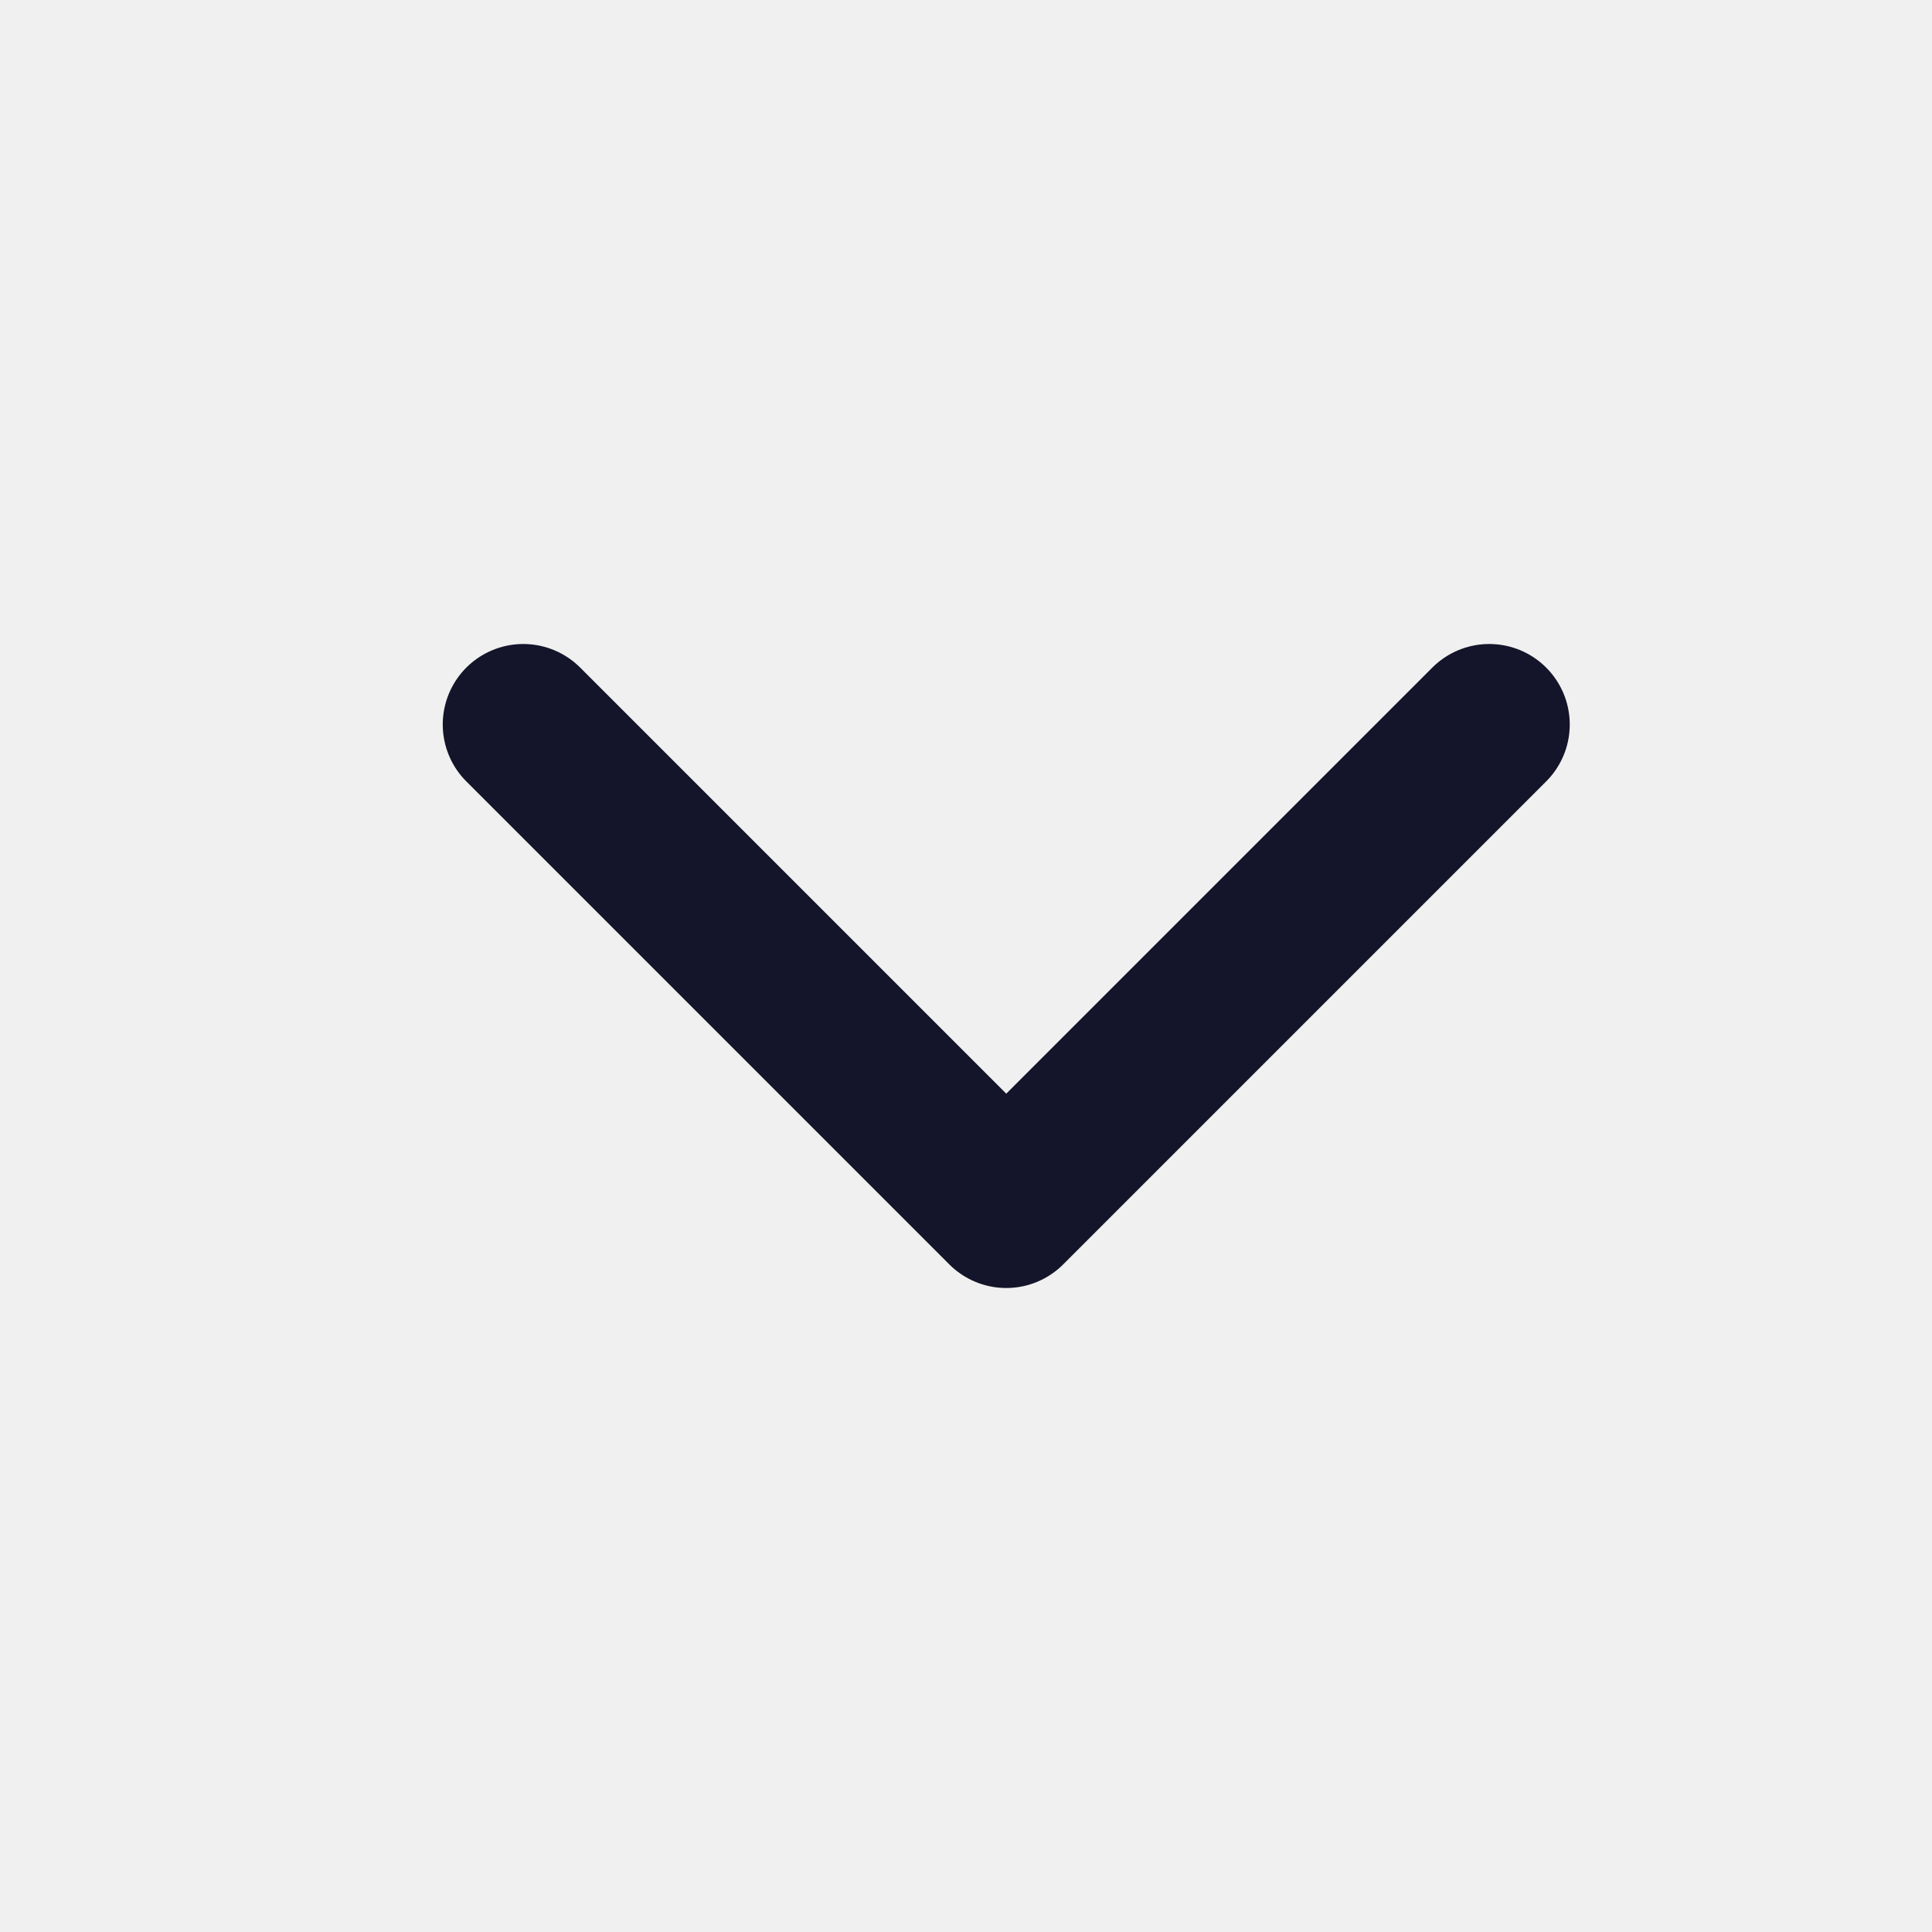
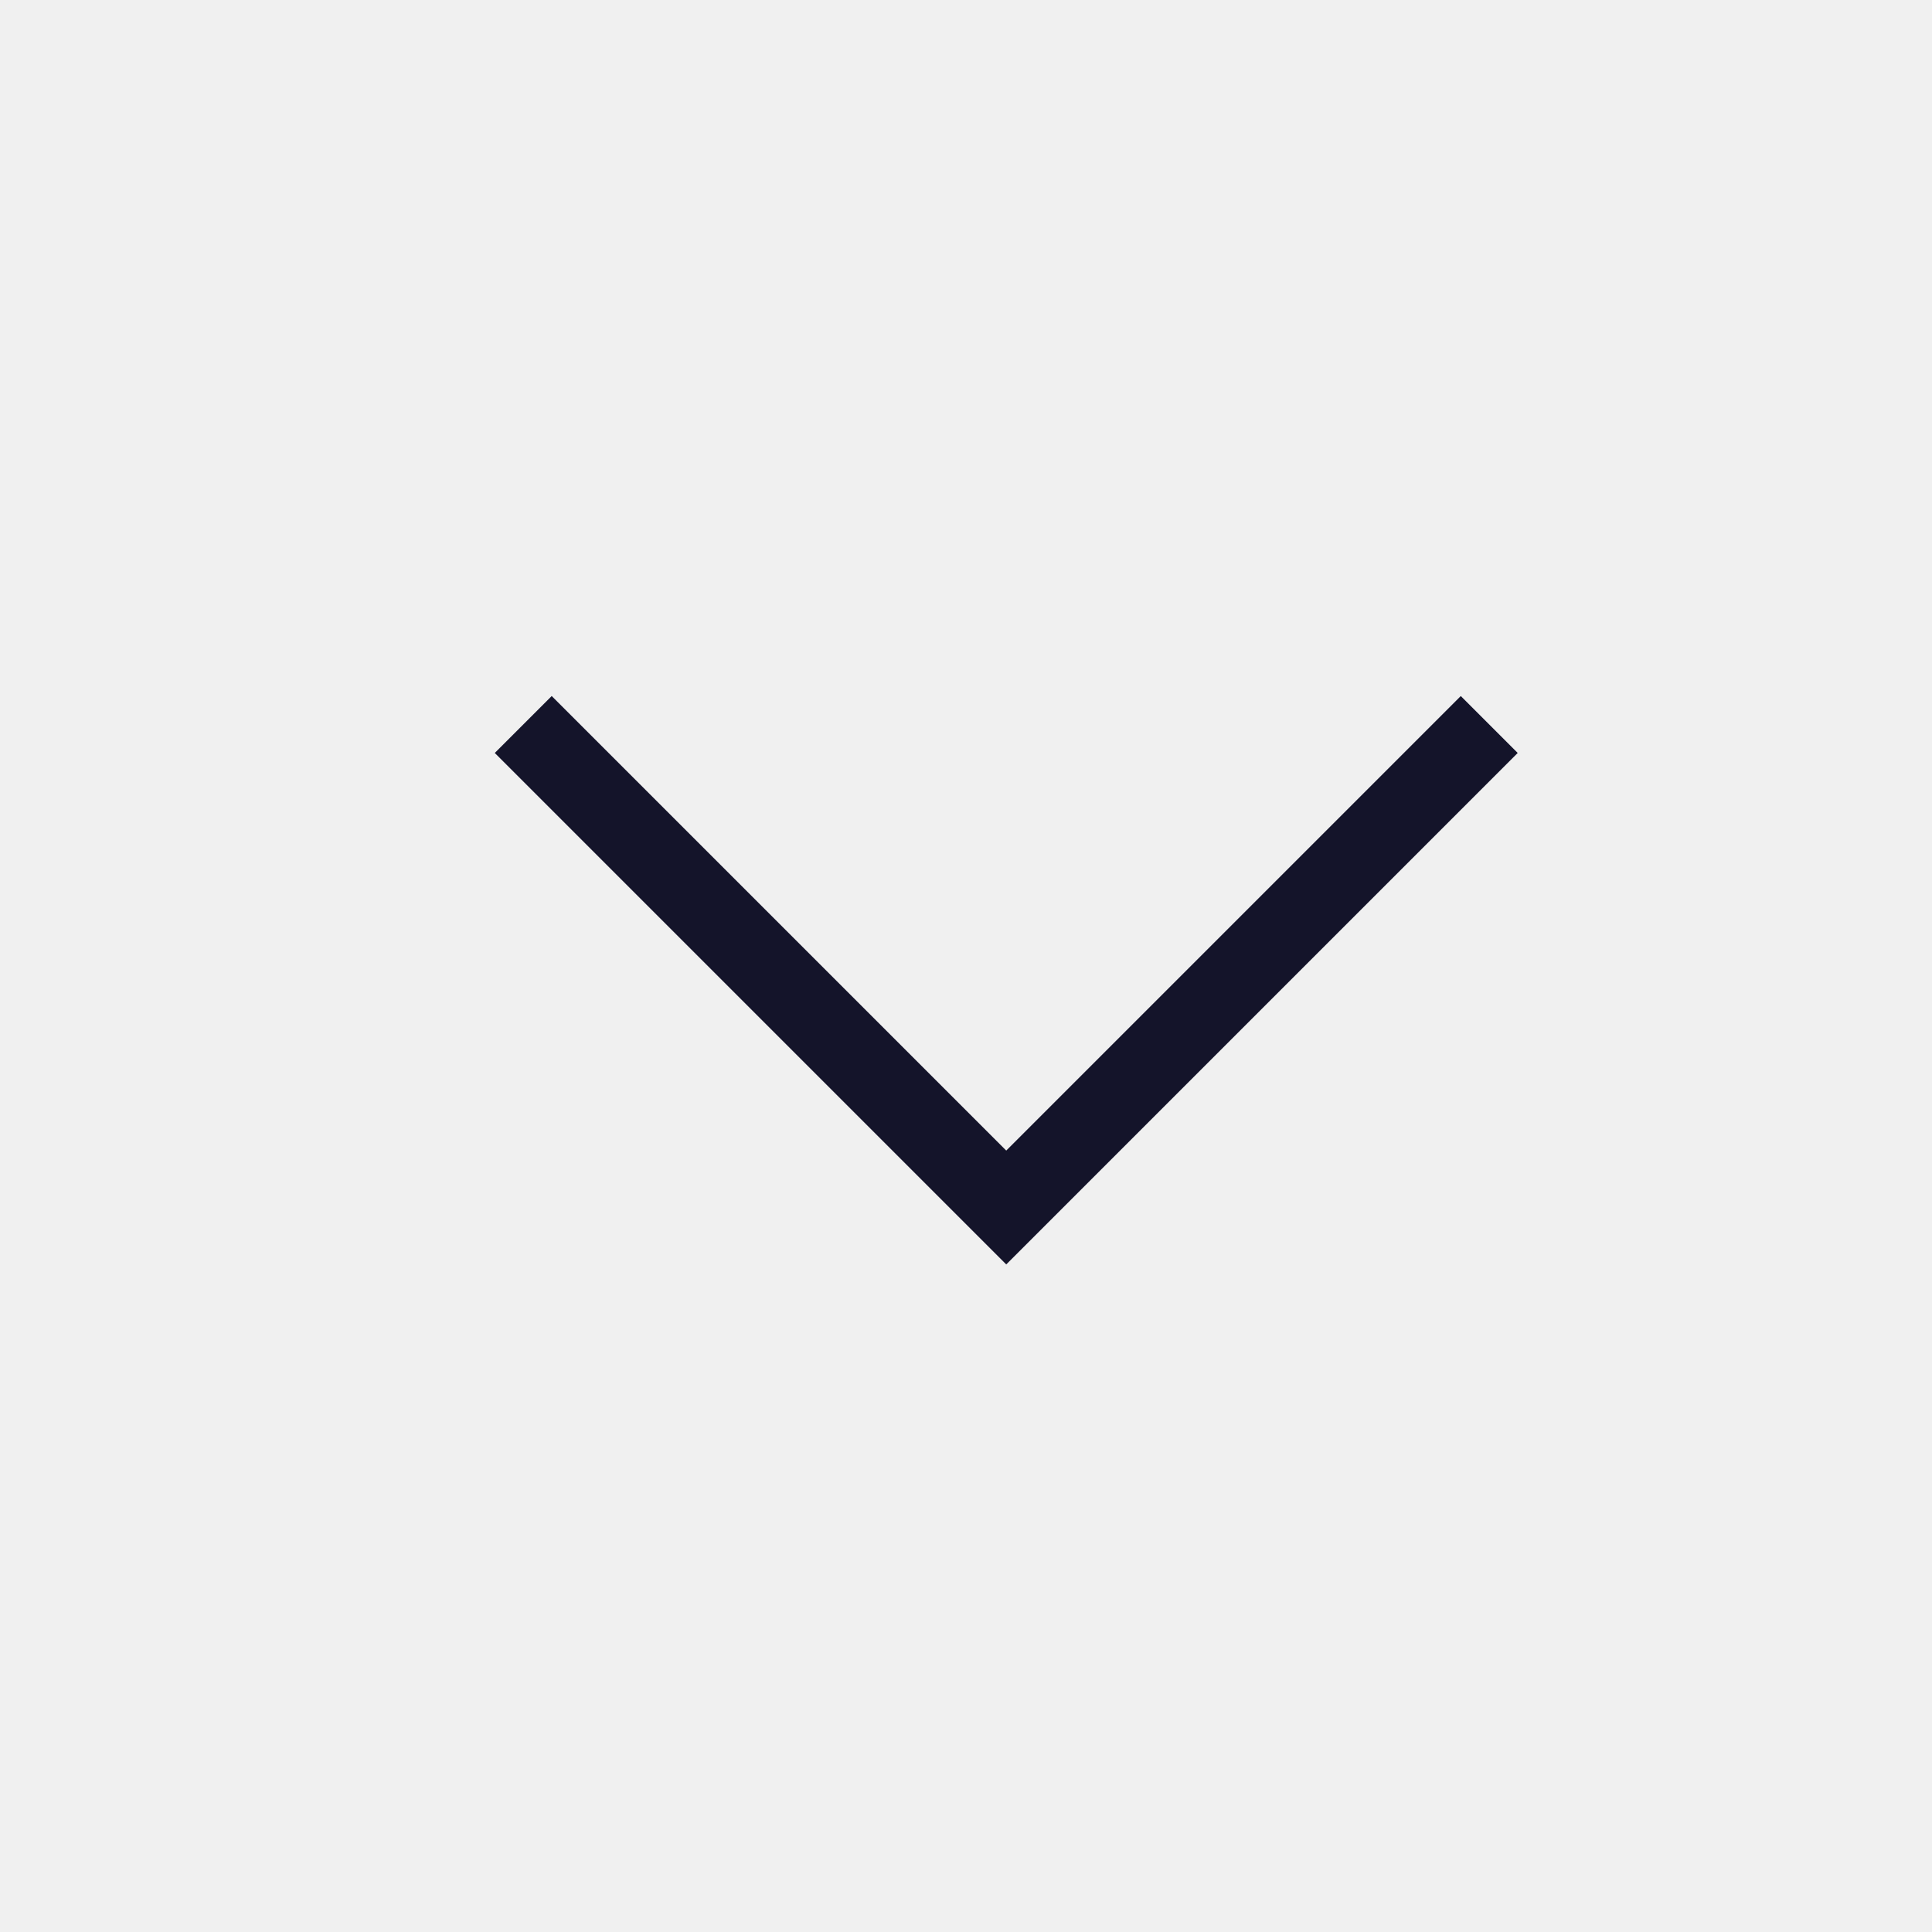
<svg xmlns="http://www.w3.org/2000/svg" width="24" height="24" viewBox="0 0 24 24" fill="none">
  <g clip-path="url(#clip0_854_2727)">
-     <path d="M18.5 9L12.5 15L6.5 9" stroke="#14142A" stroke-width="2" stroke-linecap="round" stroke-linejoin="round" />
+     <path d="M18.5 9L12.5 15L6.5 9" stroke="#14142A" strokeWidth="2" strokeLinecap="round" strokeLinejoin="round" />
  </g>
  <defs>
    <clipPath id="clip0_854_2727">
      <rect width="24" height="24" fill="white" />
    </clipPath>
  </defs>
</svg>
